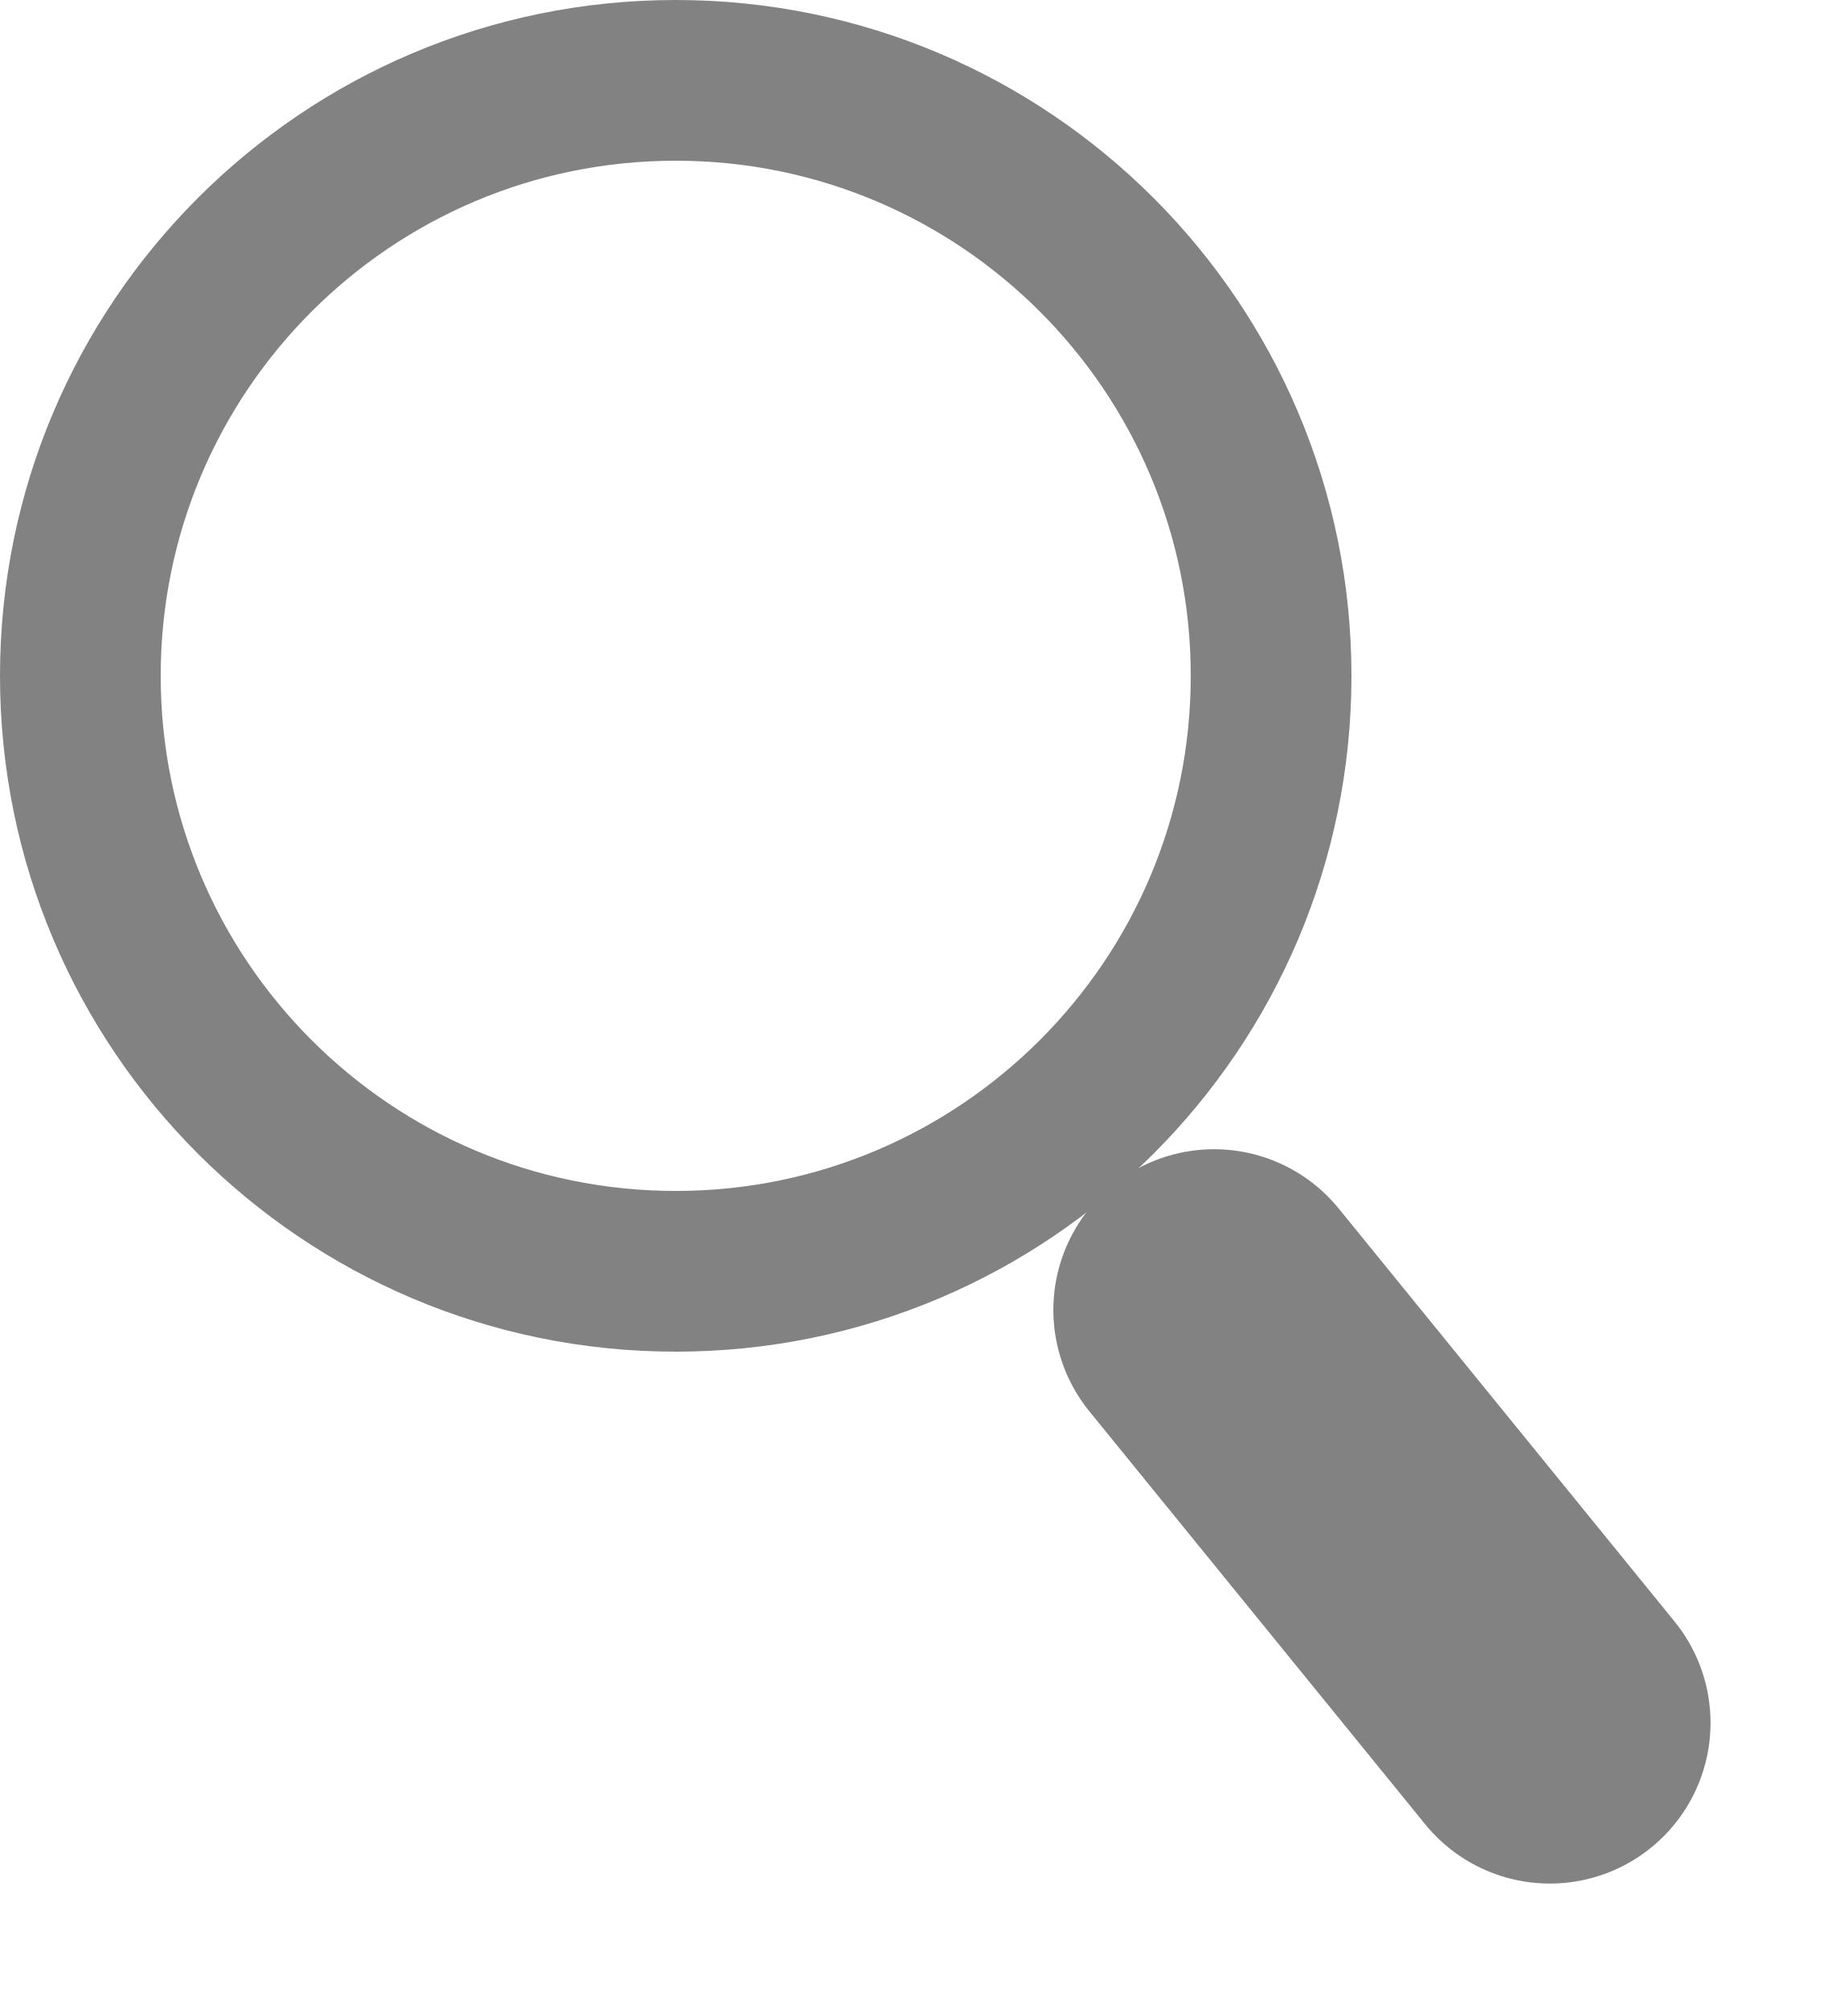
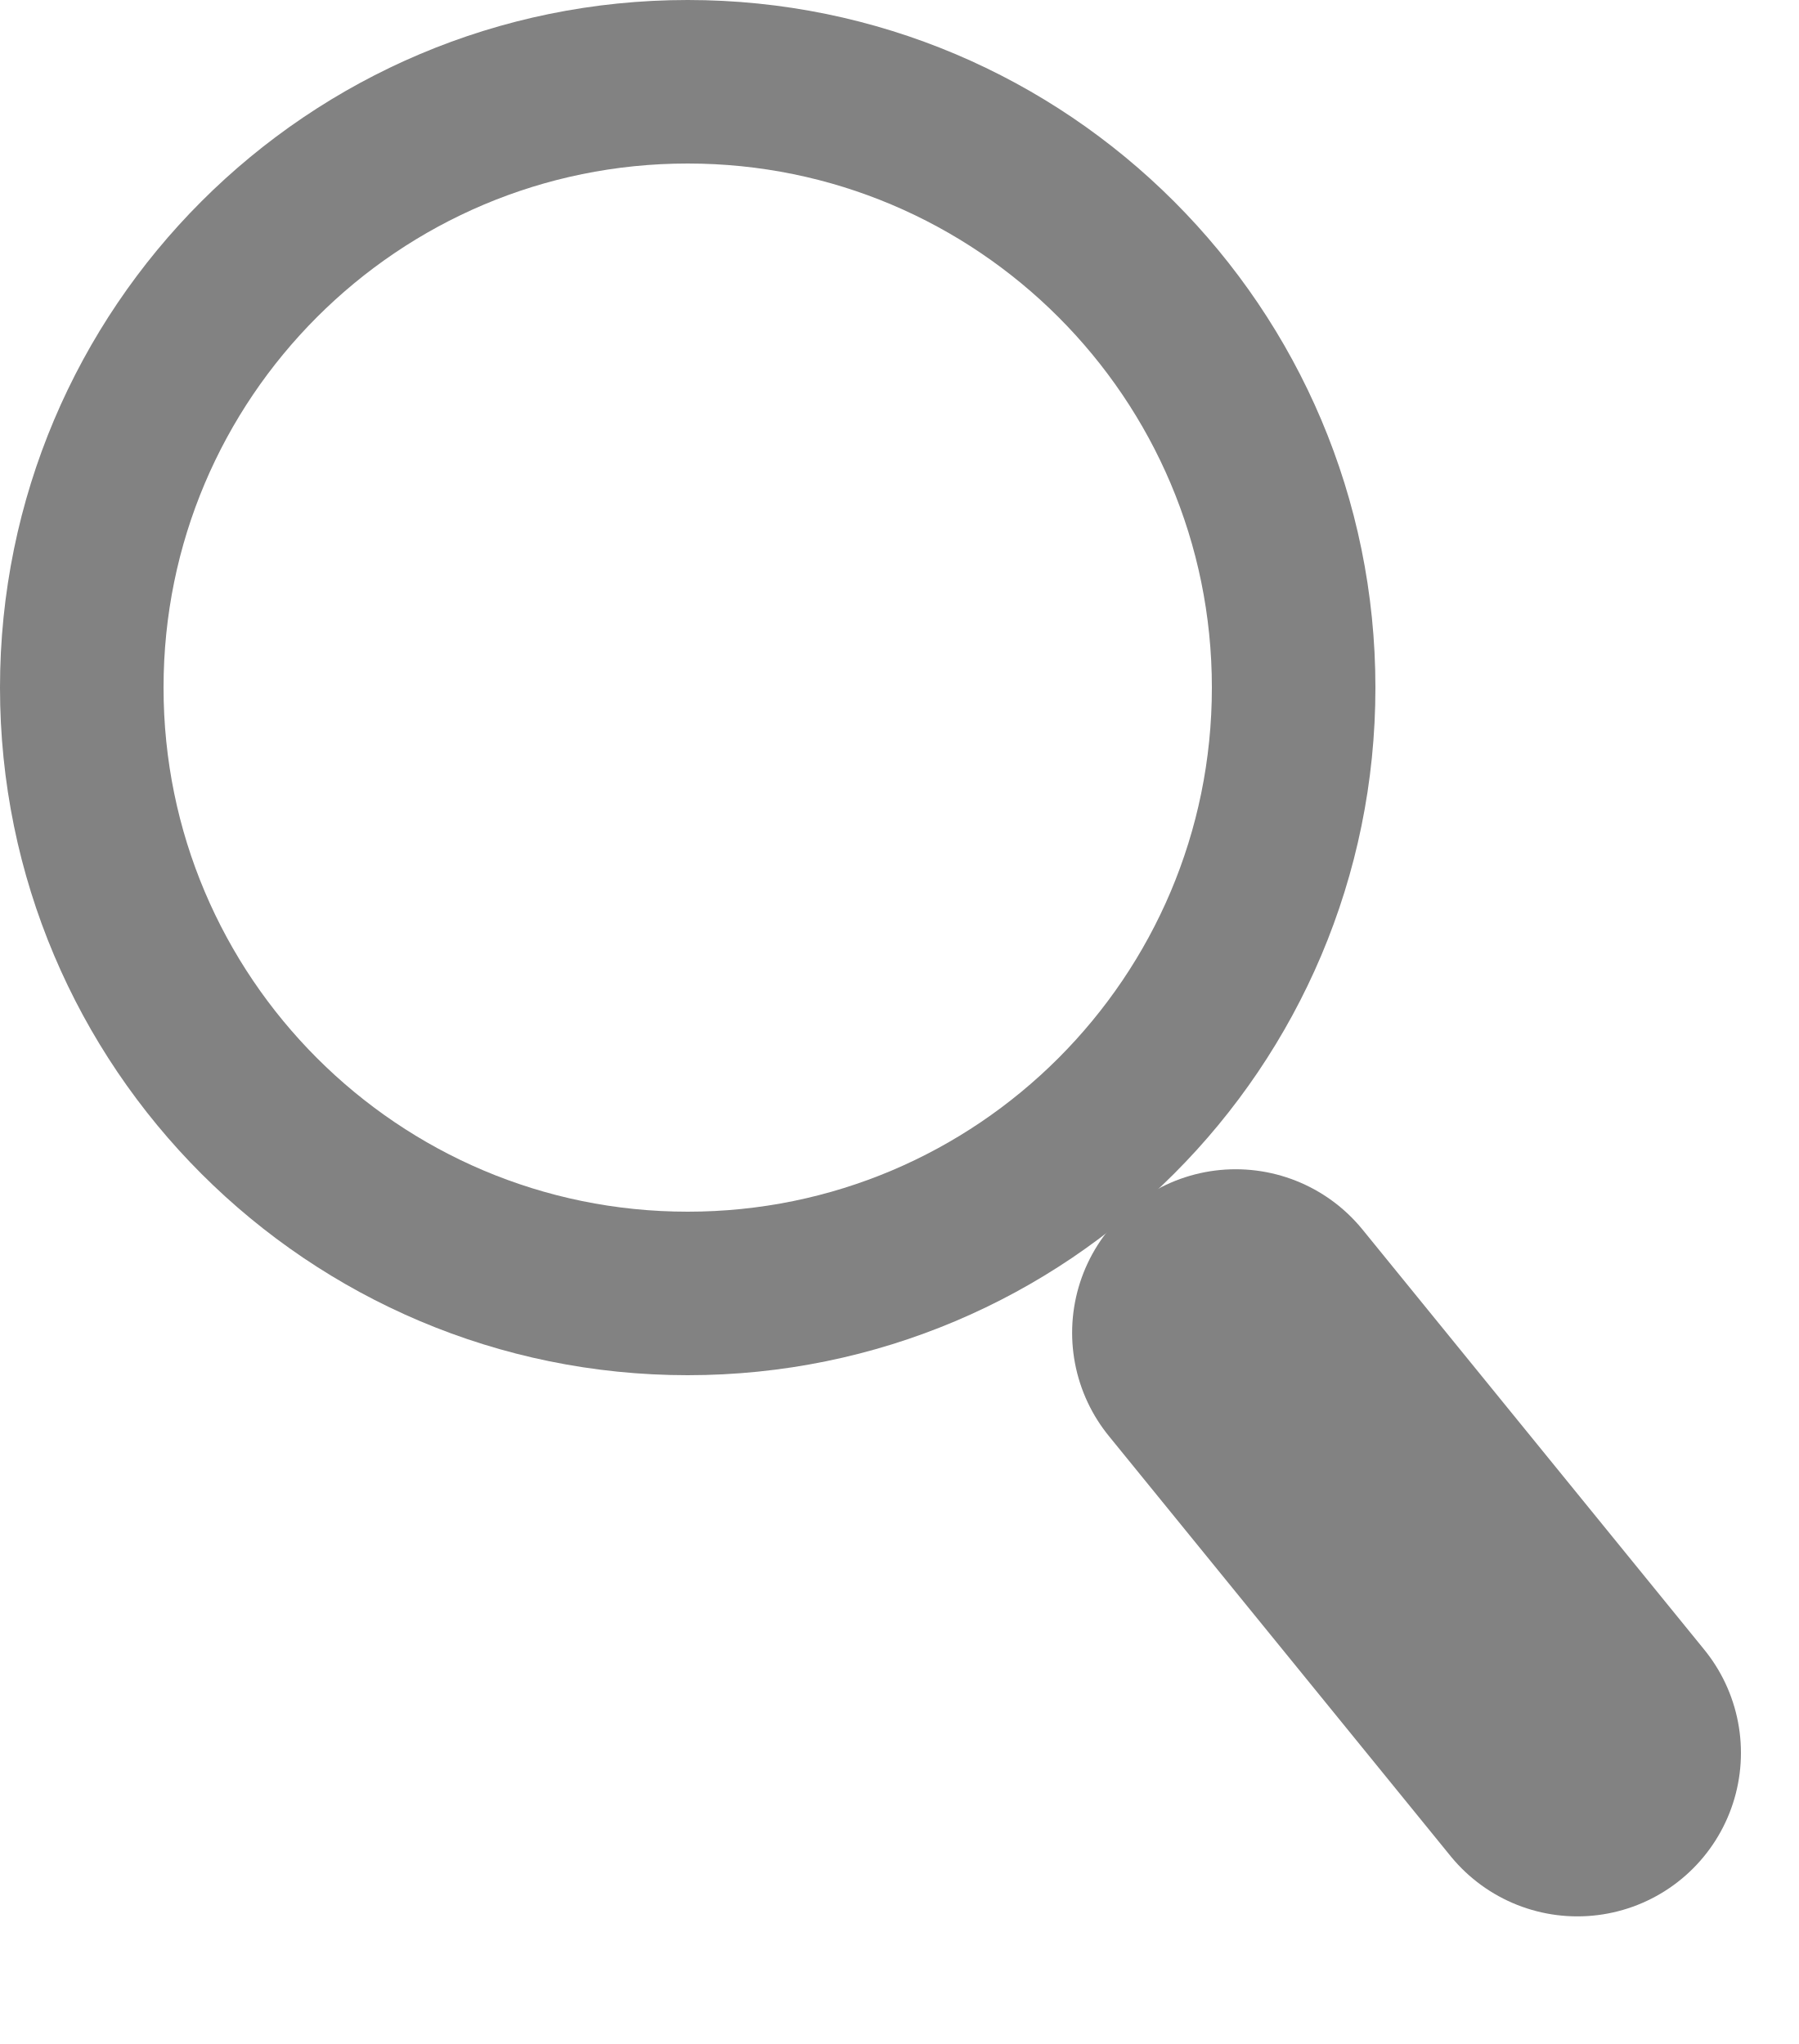
- <svg xmlns="http://www.w3.org/2000/svg" width="23" height="25" viewBox="0 0 23 25" fill="none">
+ <svg xmlns="http://www.w3.org/2000/svg" width="22" height="25" viewBox="0 0 22 25" fill="none">
  <circle cx="8.41" cy="8.41" r="7.41" stroke="#828282" stroke-width="2" />
-   <line x1="15.11" y1="16.301" x2="19.289" y2="21.439" stroke="#828282" stroke-width="4" stroke-linecap="round" />
+   <line x1="15.111" y1="16.301" x2="19.29" y2="21.439" stroke="#828282" stroke-width="4" stroke-linecap="round" />
</svg>
